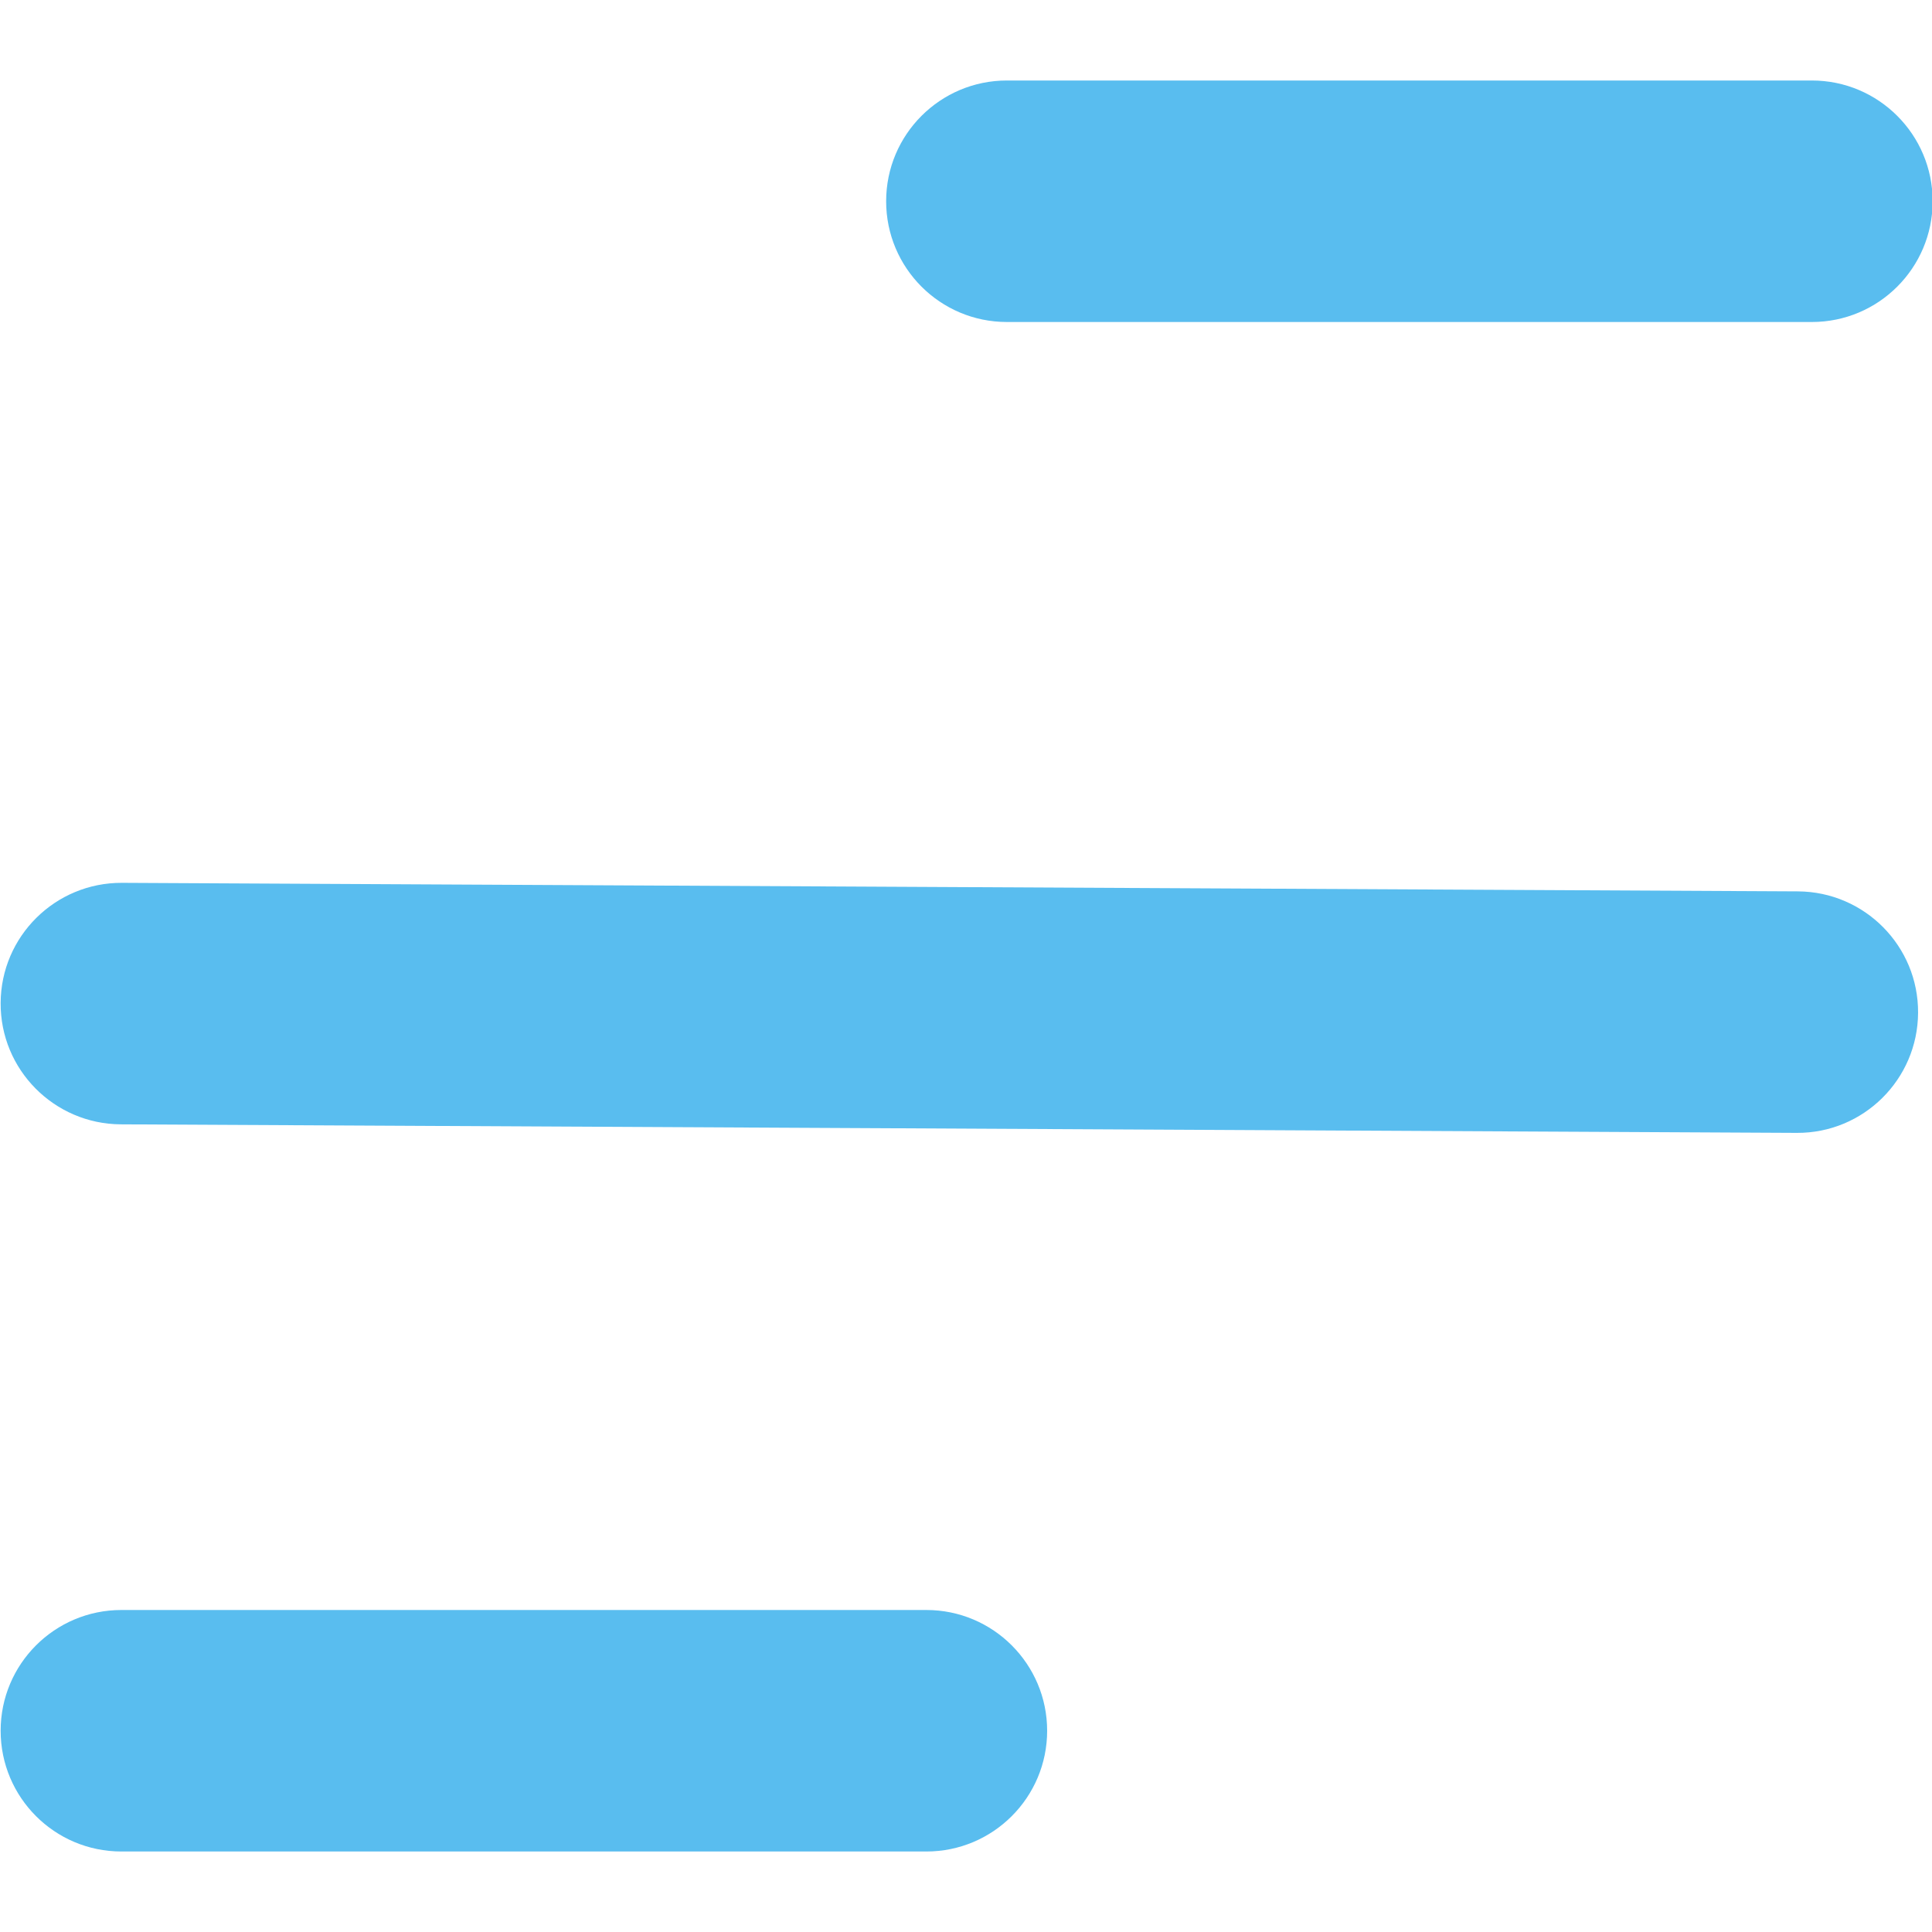
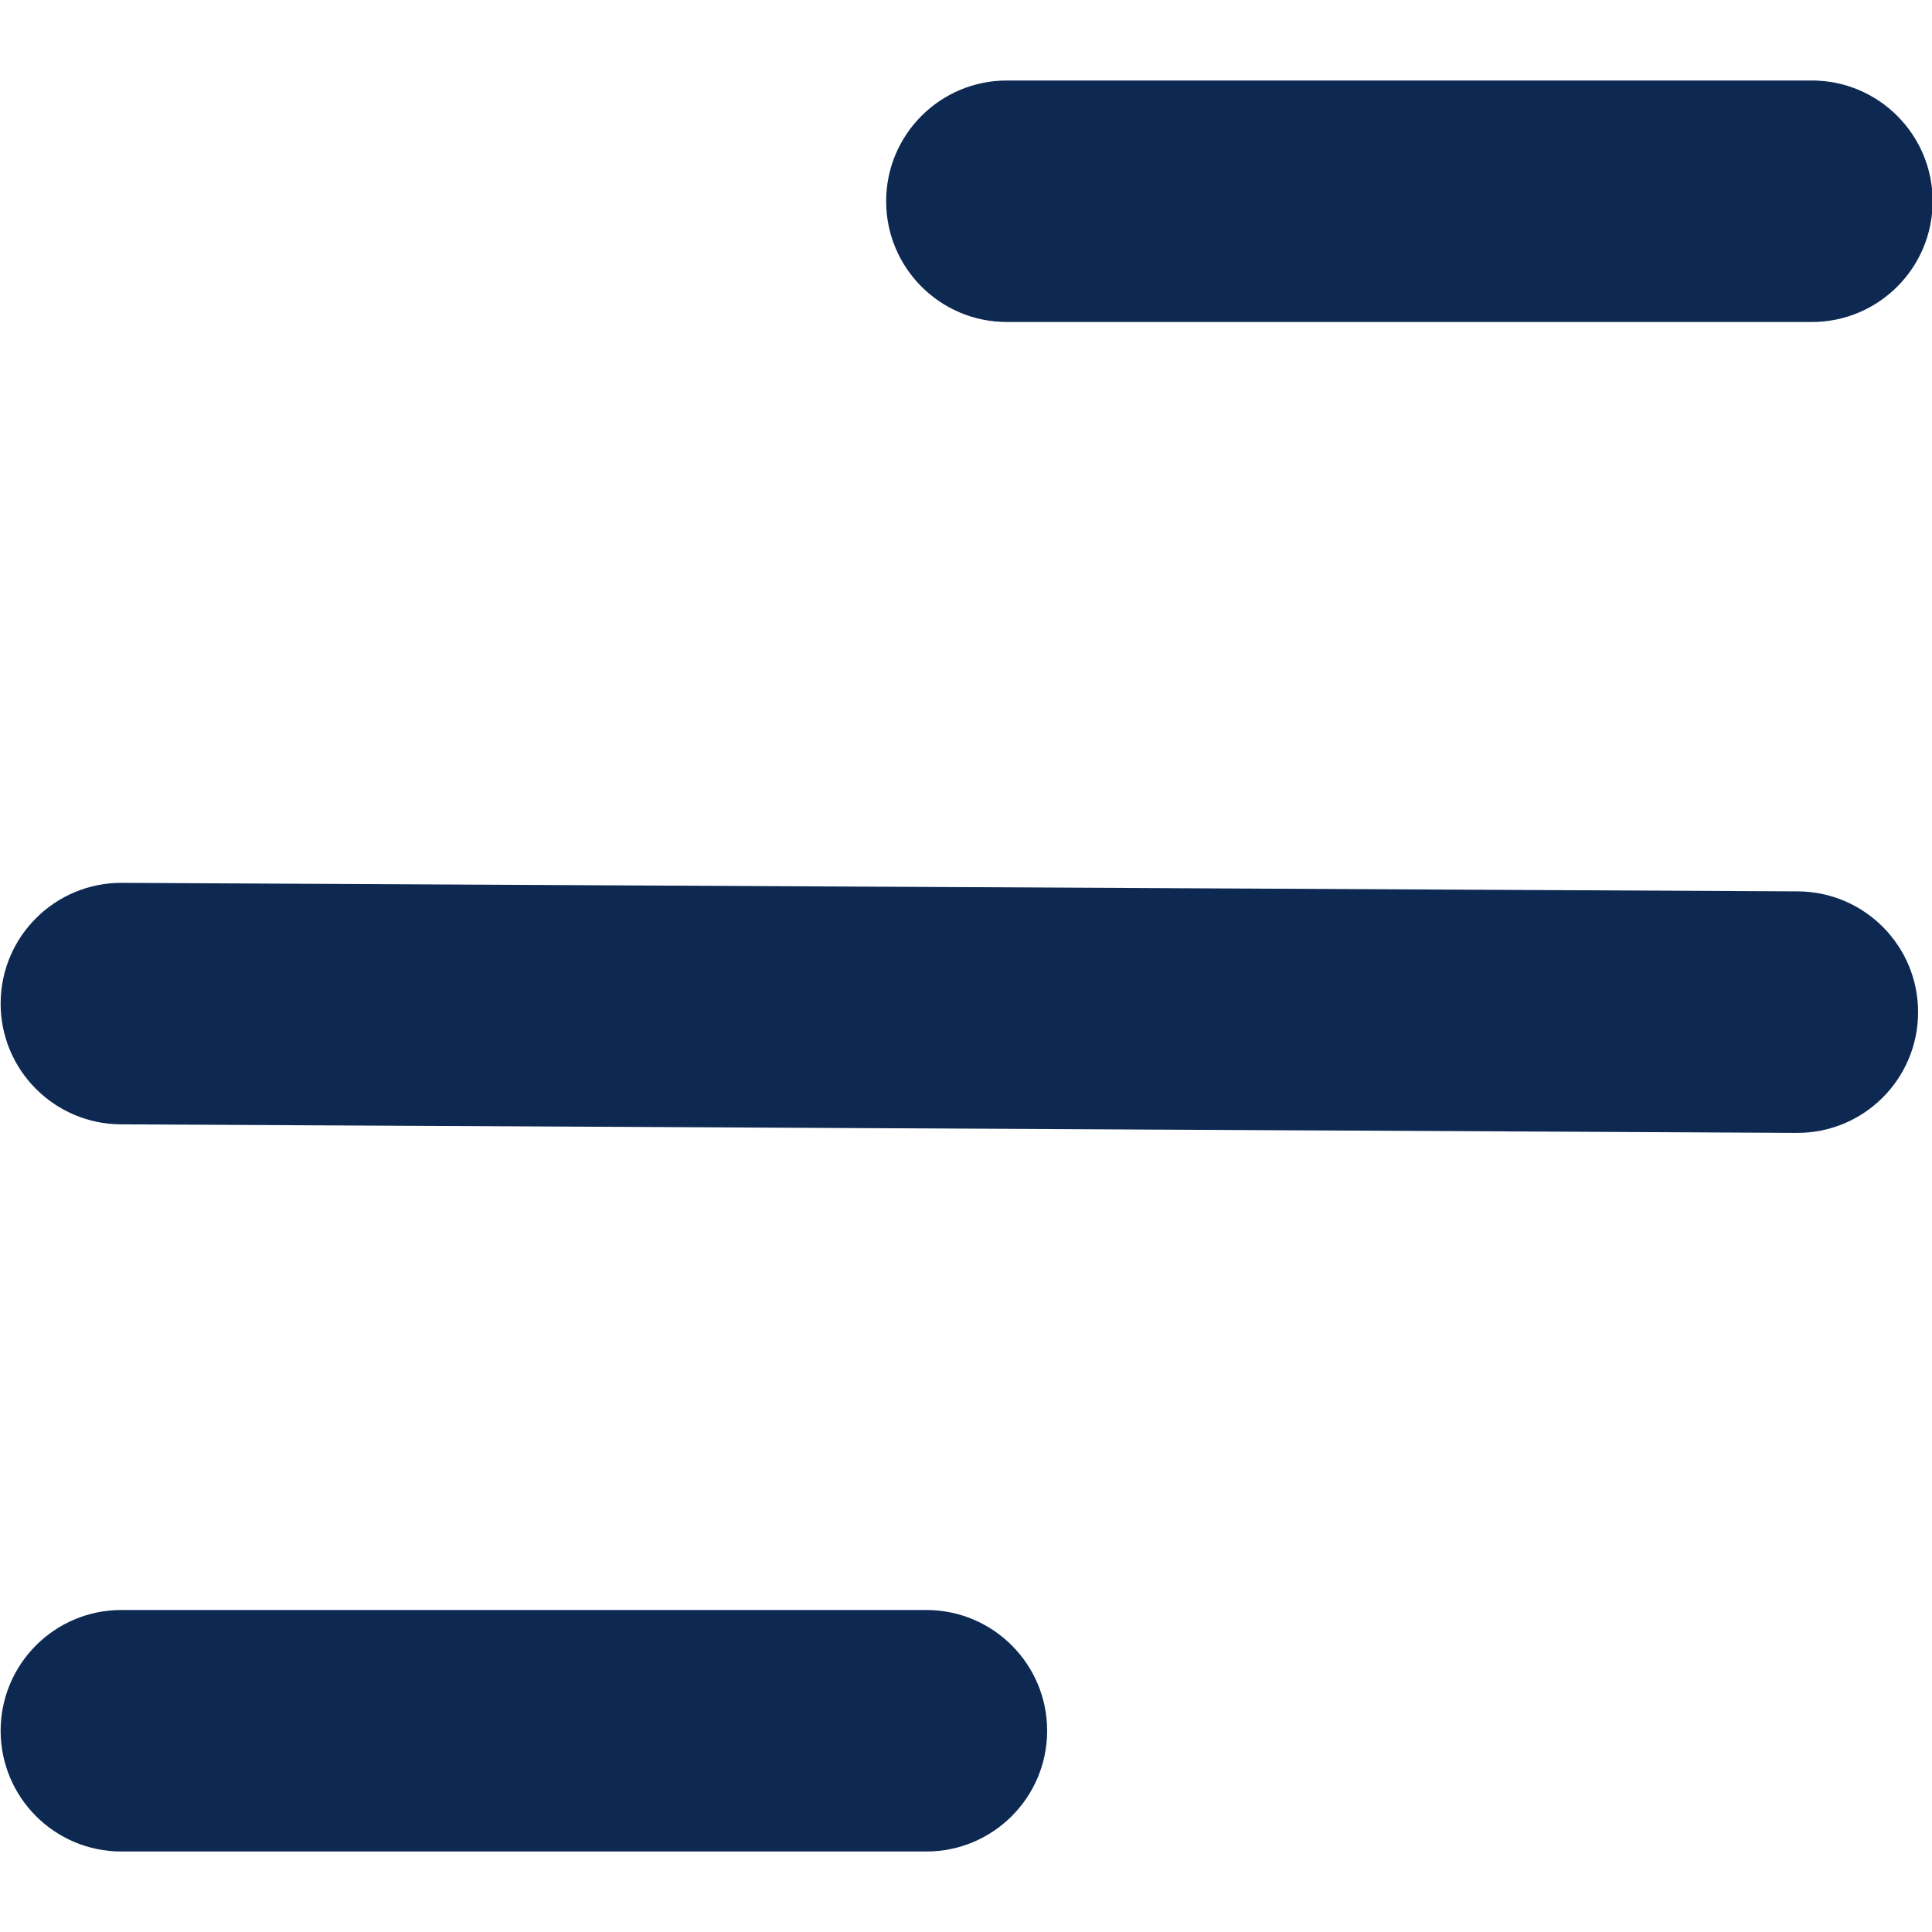
<svg xmlns="http://www.w3.org/2000/svg" width="24" height="24" viewBox="0 0 24 24" fill="none">
-   <path d="M0.008 21.5C0.008 20.672 0.679 20 1.508 20H11.508C12.336 20 13.008 20.672 13.008 21.5C13.008 22.328 12.336 23 11.508 23H1.508C0.679 23 0.008 22.328 0.008 21.5Z" fill="#59BDEF" />
-   <path d="M11.008 2.5C11.008 1.672 11.679 1 12.508 1H22.508C23.336 1 24.008 1.672 24.008 2.5C24.008 3.328 23.336 4 22.508 4H12.508C11.679 4 11.008 3.328 11.008 2.5Z" fill="#59BDEF" />
-   <path d="M0.008 12.459C0.012 11.631 0.687 10.963 1.515 10.967L22.335 11.073C23.163 11.078 23.832 11.753 23.827 12.581C23.823 13.409 23.148 14.078 22.32 14.073L1.5 13.967C0.672 13.962 0.003 13.287 0.008 12.459Z" fill="#59BDEF" />
+   <path d="M0.008 21.5C0.008 20.672 0.679 20 1.508 20H11.508C12.336 20 13.008 20.672 13.008 21.5C13.008 22.328 12.336 23 11.508 23H1.508C0.679 23 0.008 22.328 0.008 21.5Z" fill="#0D2952" />
+   <path d="M11.008 2.5C11.008 1.672 11.679 1 12.508 1H22.508C23.336 1 24.008 1.672 24.008 2.5C24.008 3.328 23.336 4 22.508 4H12.508C11.679 4 11.008 3.328 11.008 2.5Z" fill="#0D2952" />
+   <path d="M0.008 12.459C0.012 11.631 0.687 10.963 1.515 10.967L22.335 11.073C23.163 11.078 23.832 11.753 23.827 12.581C23.823 13.409 23.148 14.078 22.32 14.073L1.5 13.967C0.672 13.962 0.003 13.287 0.008 12.459Z" fill="#0D2952" />
</svg>
